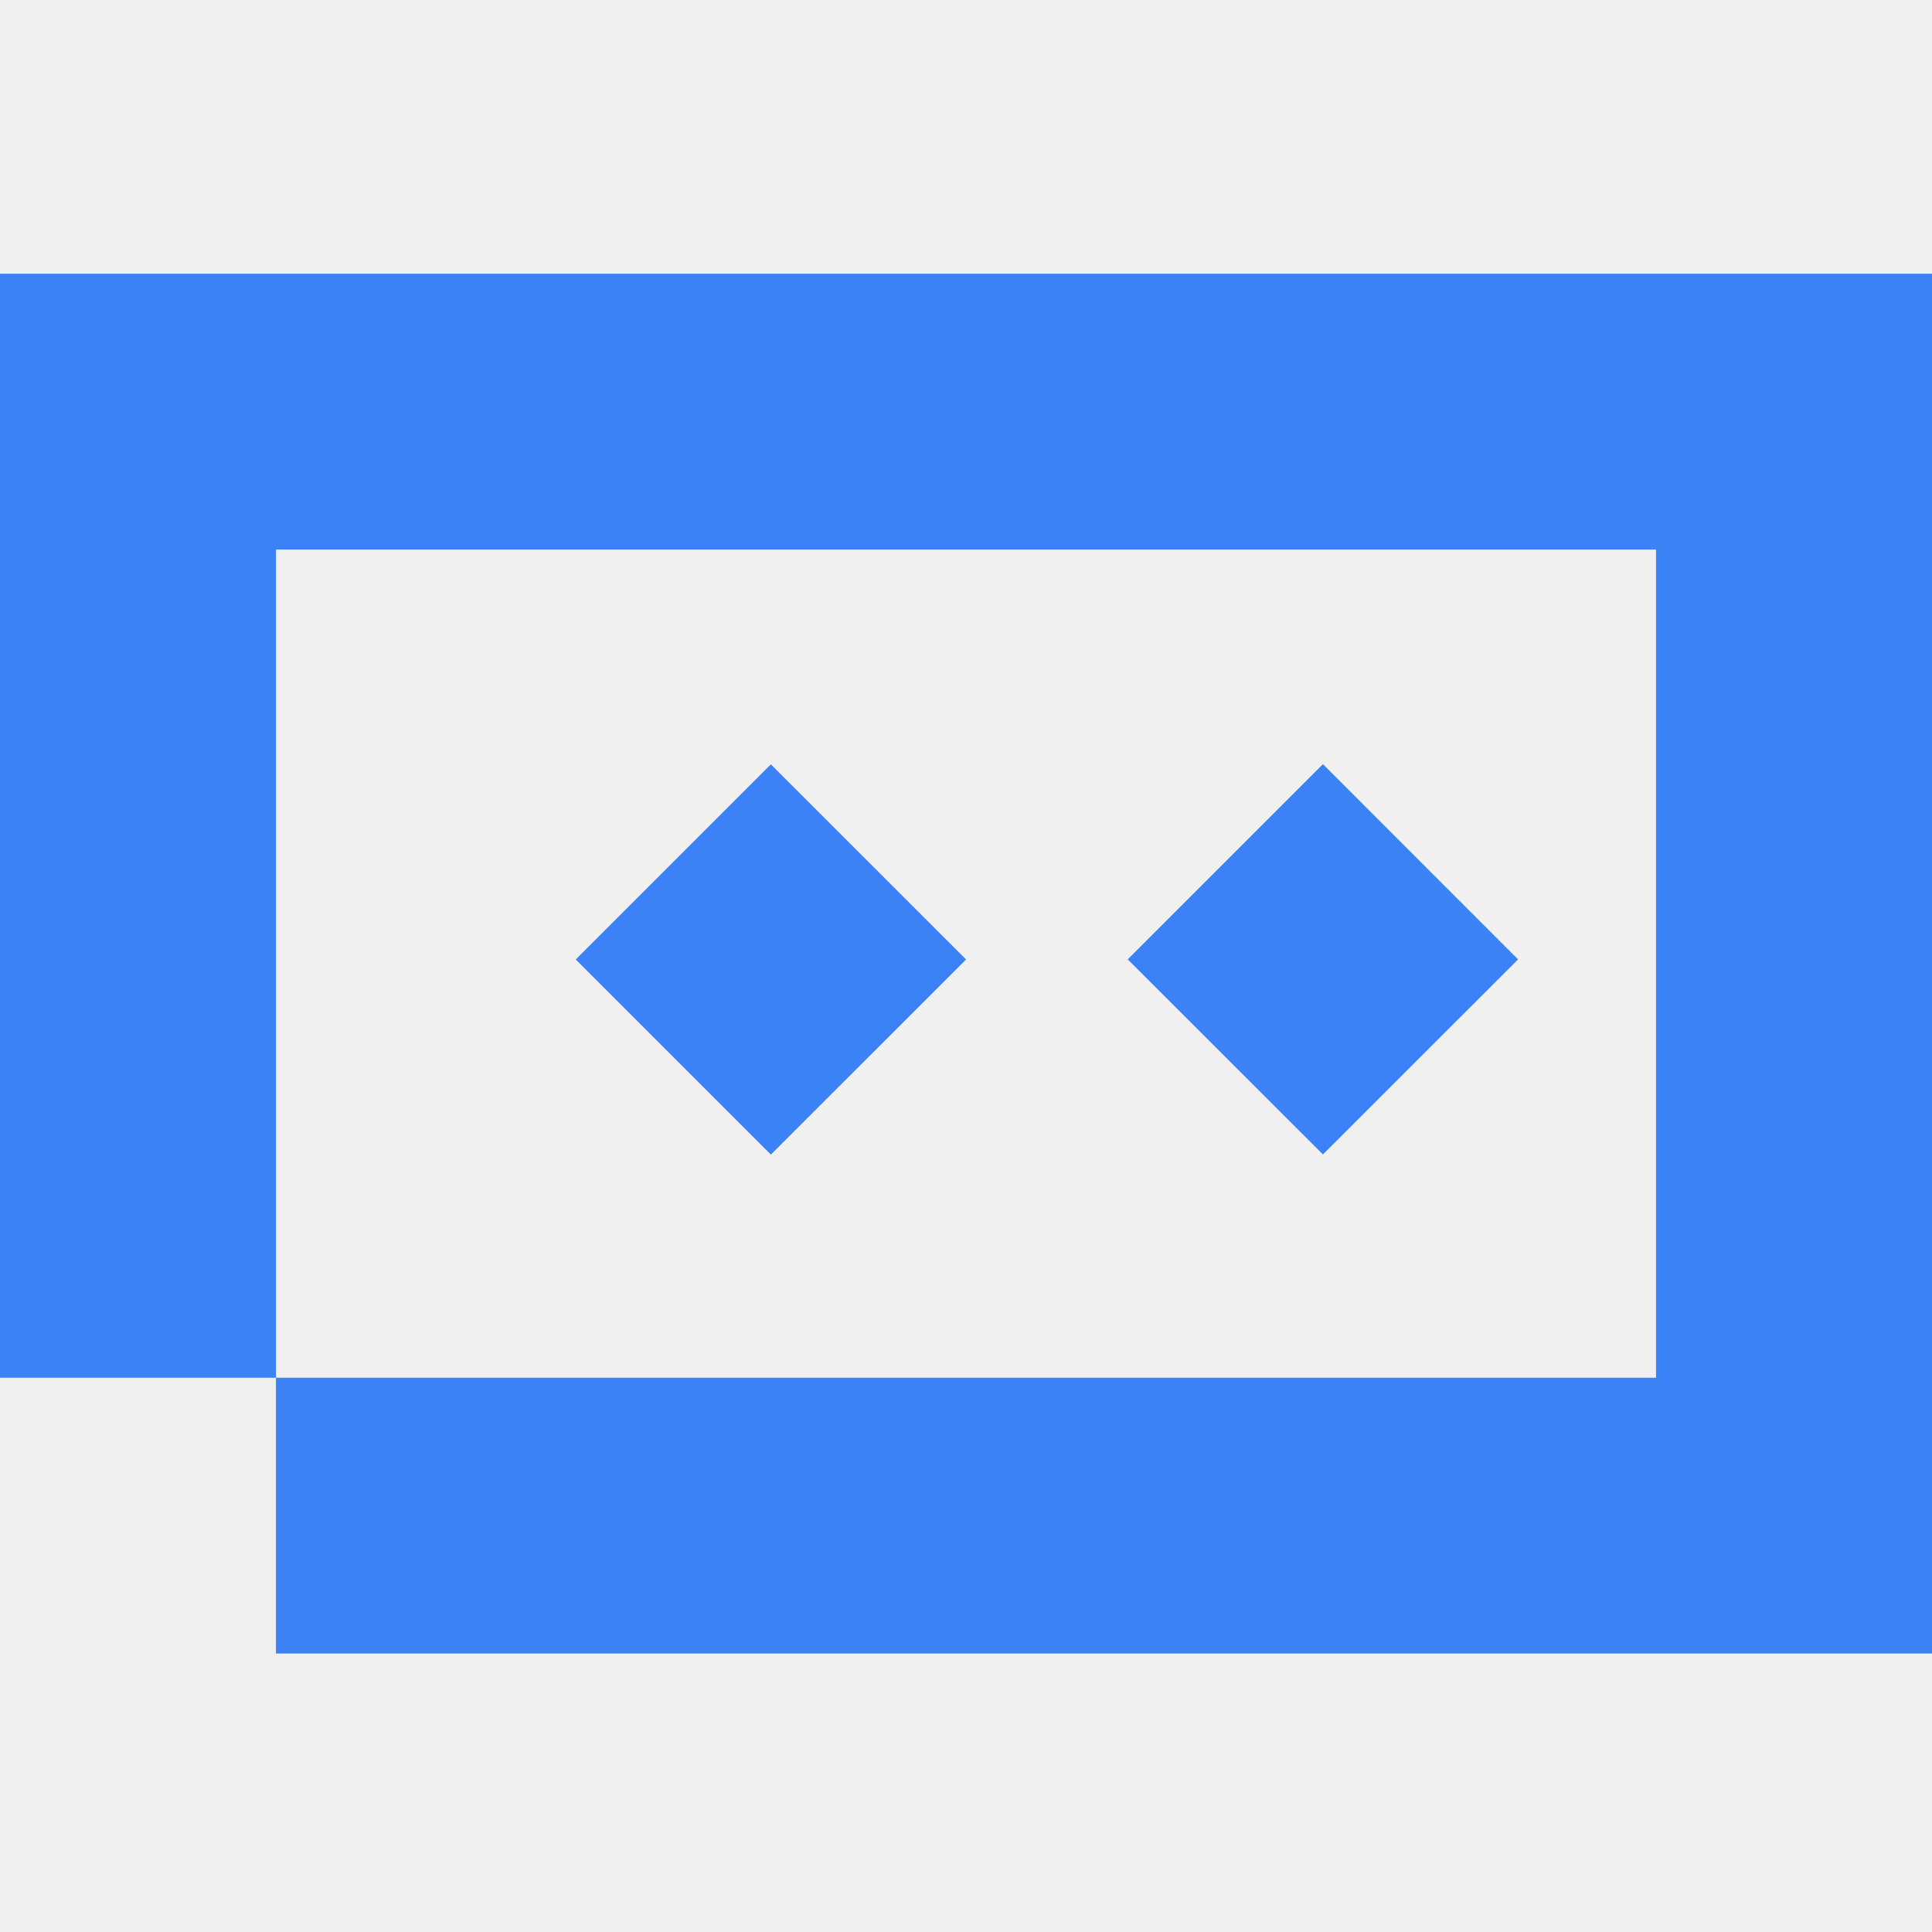
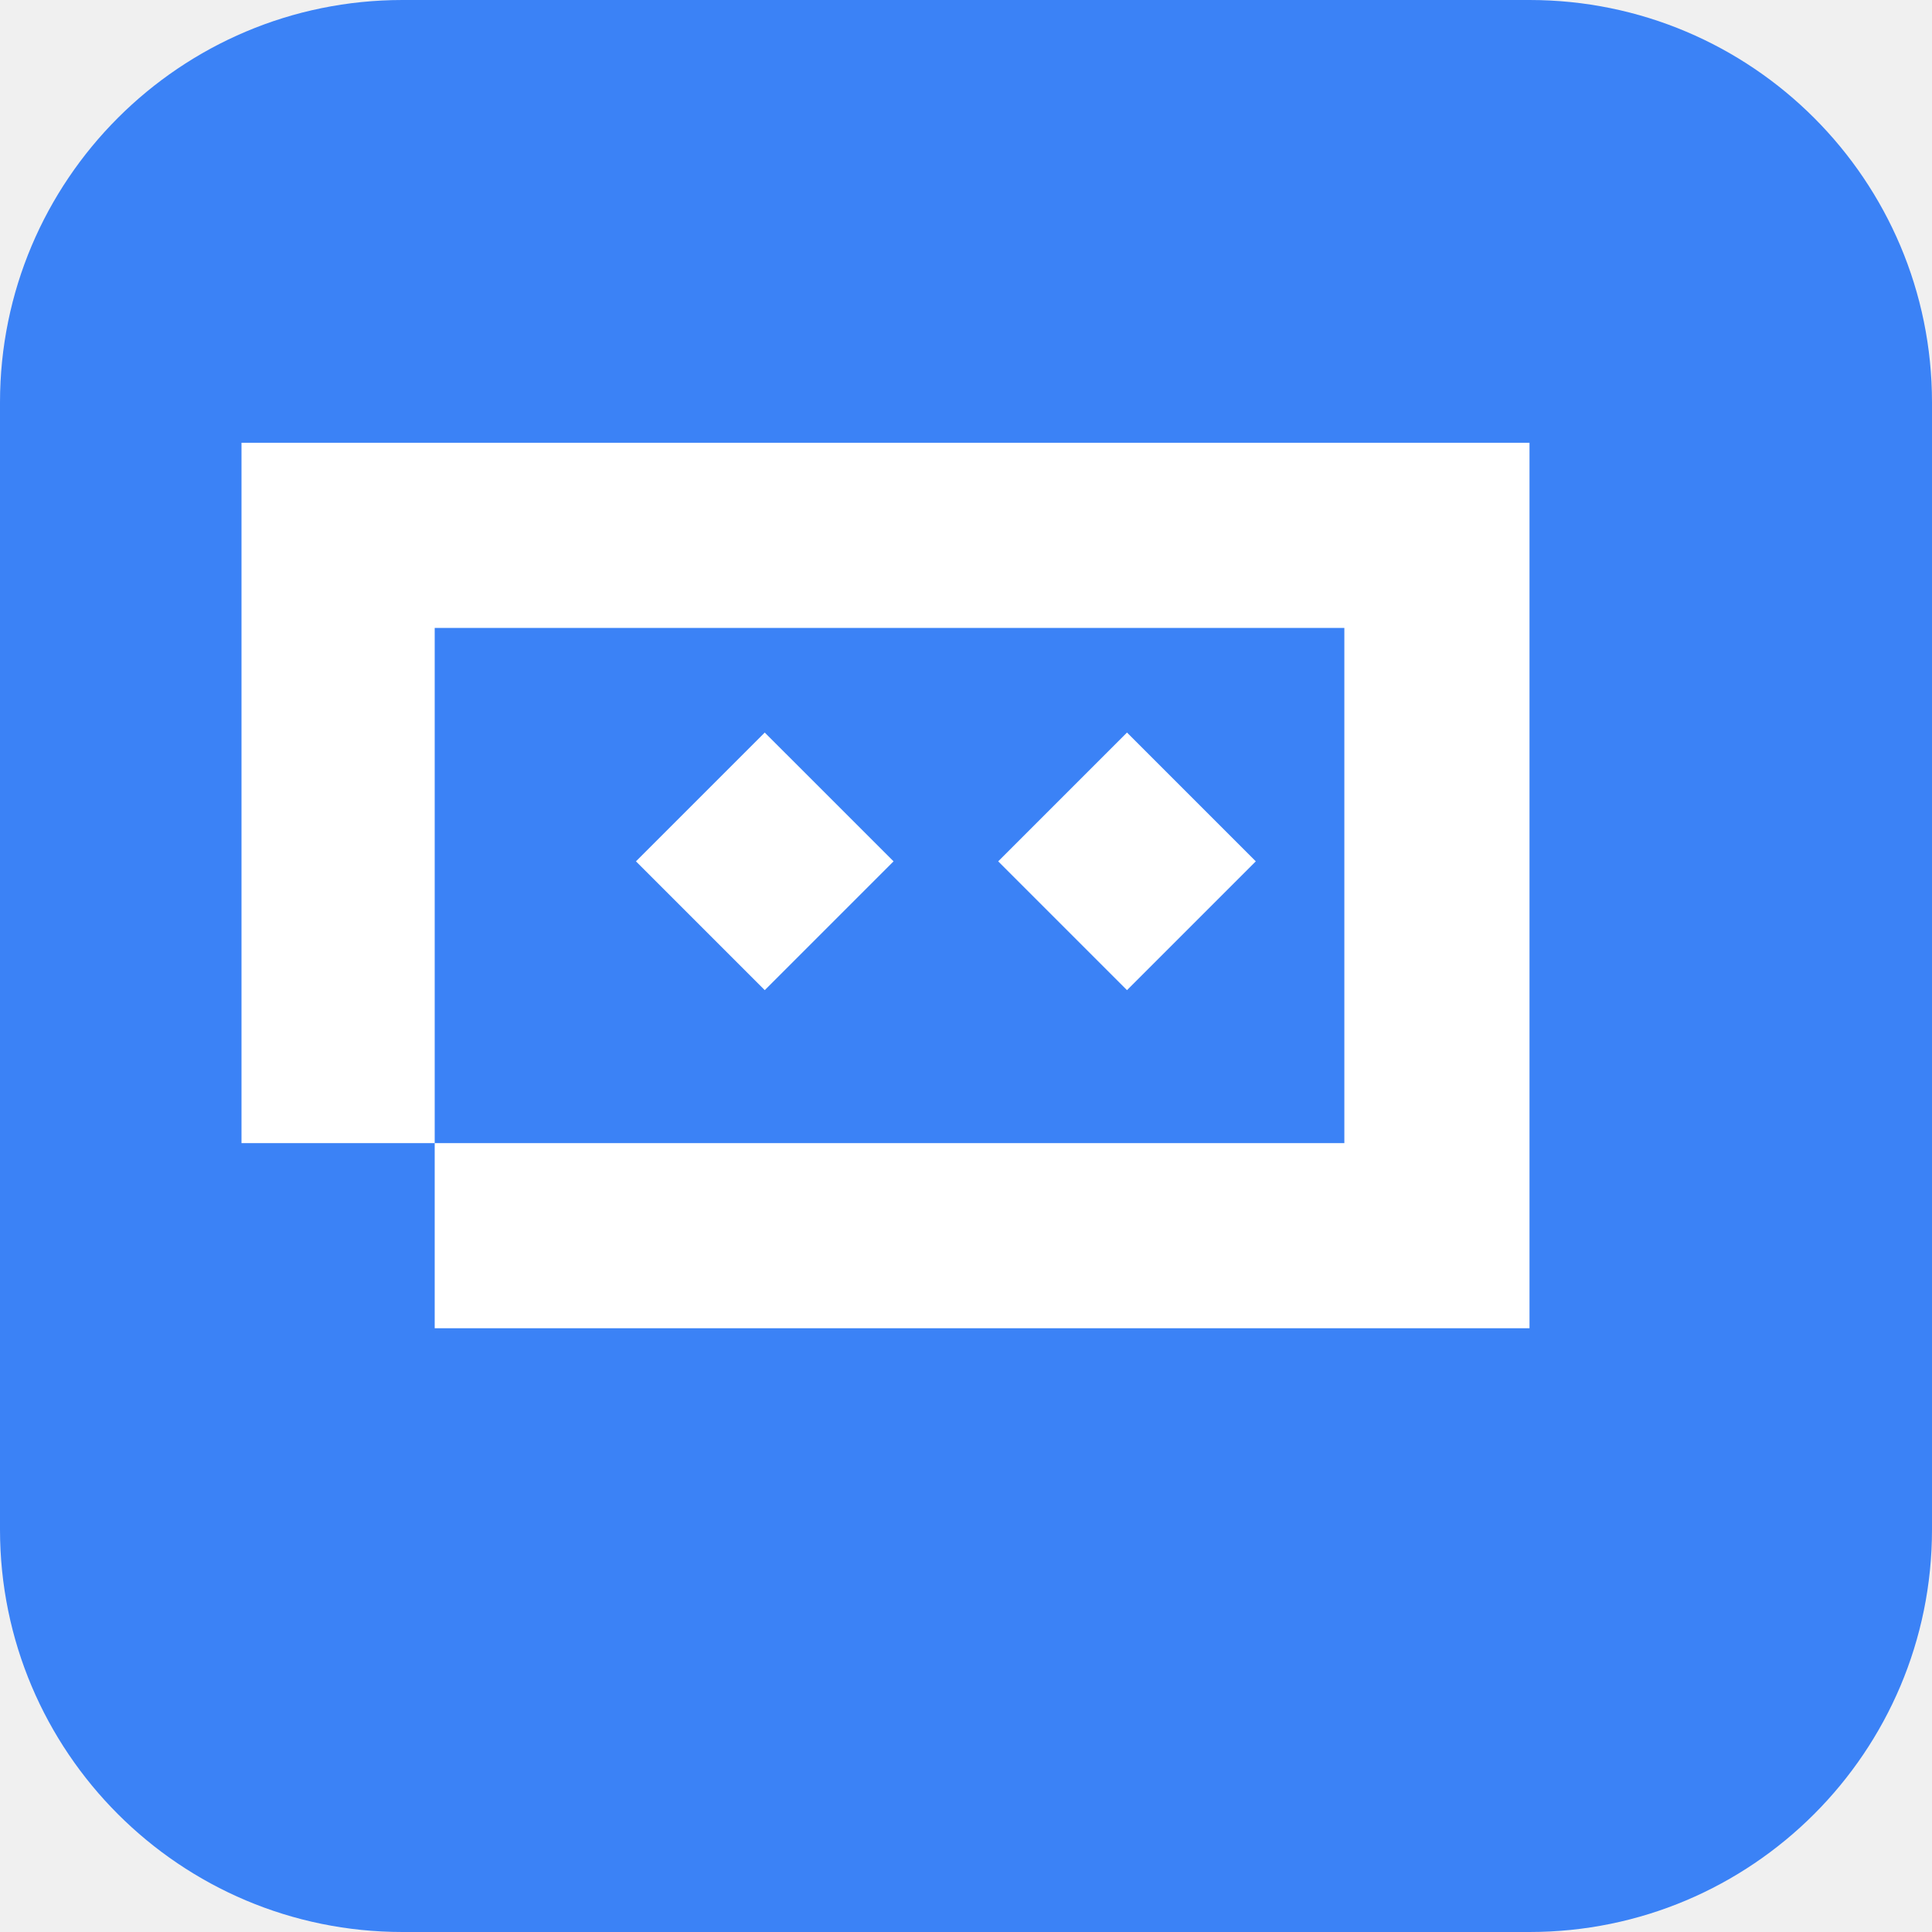
<svg xmlns="http://www.w3.org/2000/svg" viewBox="0 0 24 24" width="24" height="24" fill="none">
-   <path fill="#3B82F6" d="M24 20.541H3.428v-3.426H0V3.4h24V20.54zM3.428 17.115h17.144V6.827H3.428v10.288zm8.573-5.196l-2.425 2.424-2.424-2.424 2.424-2.424 2.425 2.424zm6.857-.001l-2.424 2.423-2.425-2.423 2.425-2.425 2.424 2.425z" />
+   <rect width="24" height="24" rx="5" fill="#3B82F6" />
+   <path fill="#FFFFFF" d="M19 16.5H5.4v-2.3H3V5.5h16v11zM5.4 14.2h11.3V7.8H5.4v6.4zm5.7-3.5-1.6 1.6-1.6-1.6 1.6-1.6 1.6 1.6zm4.5 0-1.6 1.6-1.6-1.6 1.6-1.6 1.6 1.6z" />
</svg>
